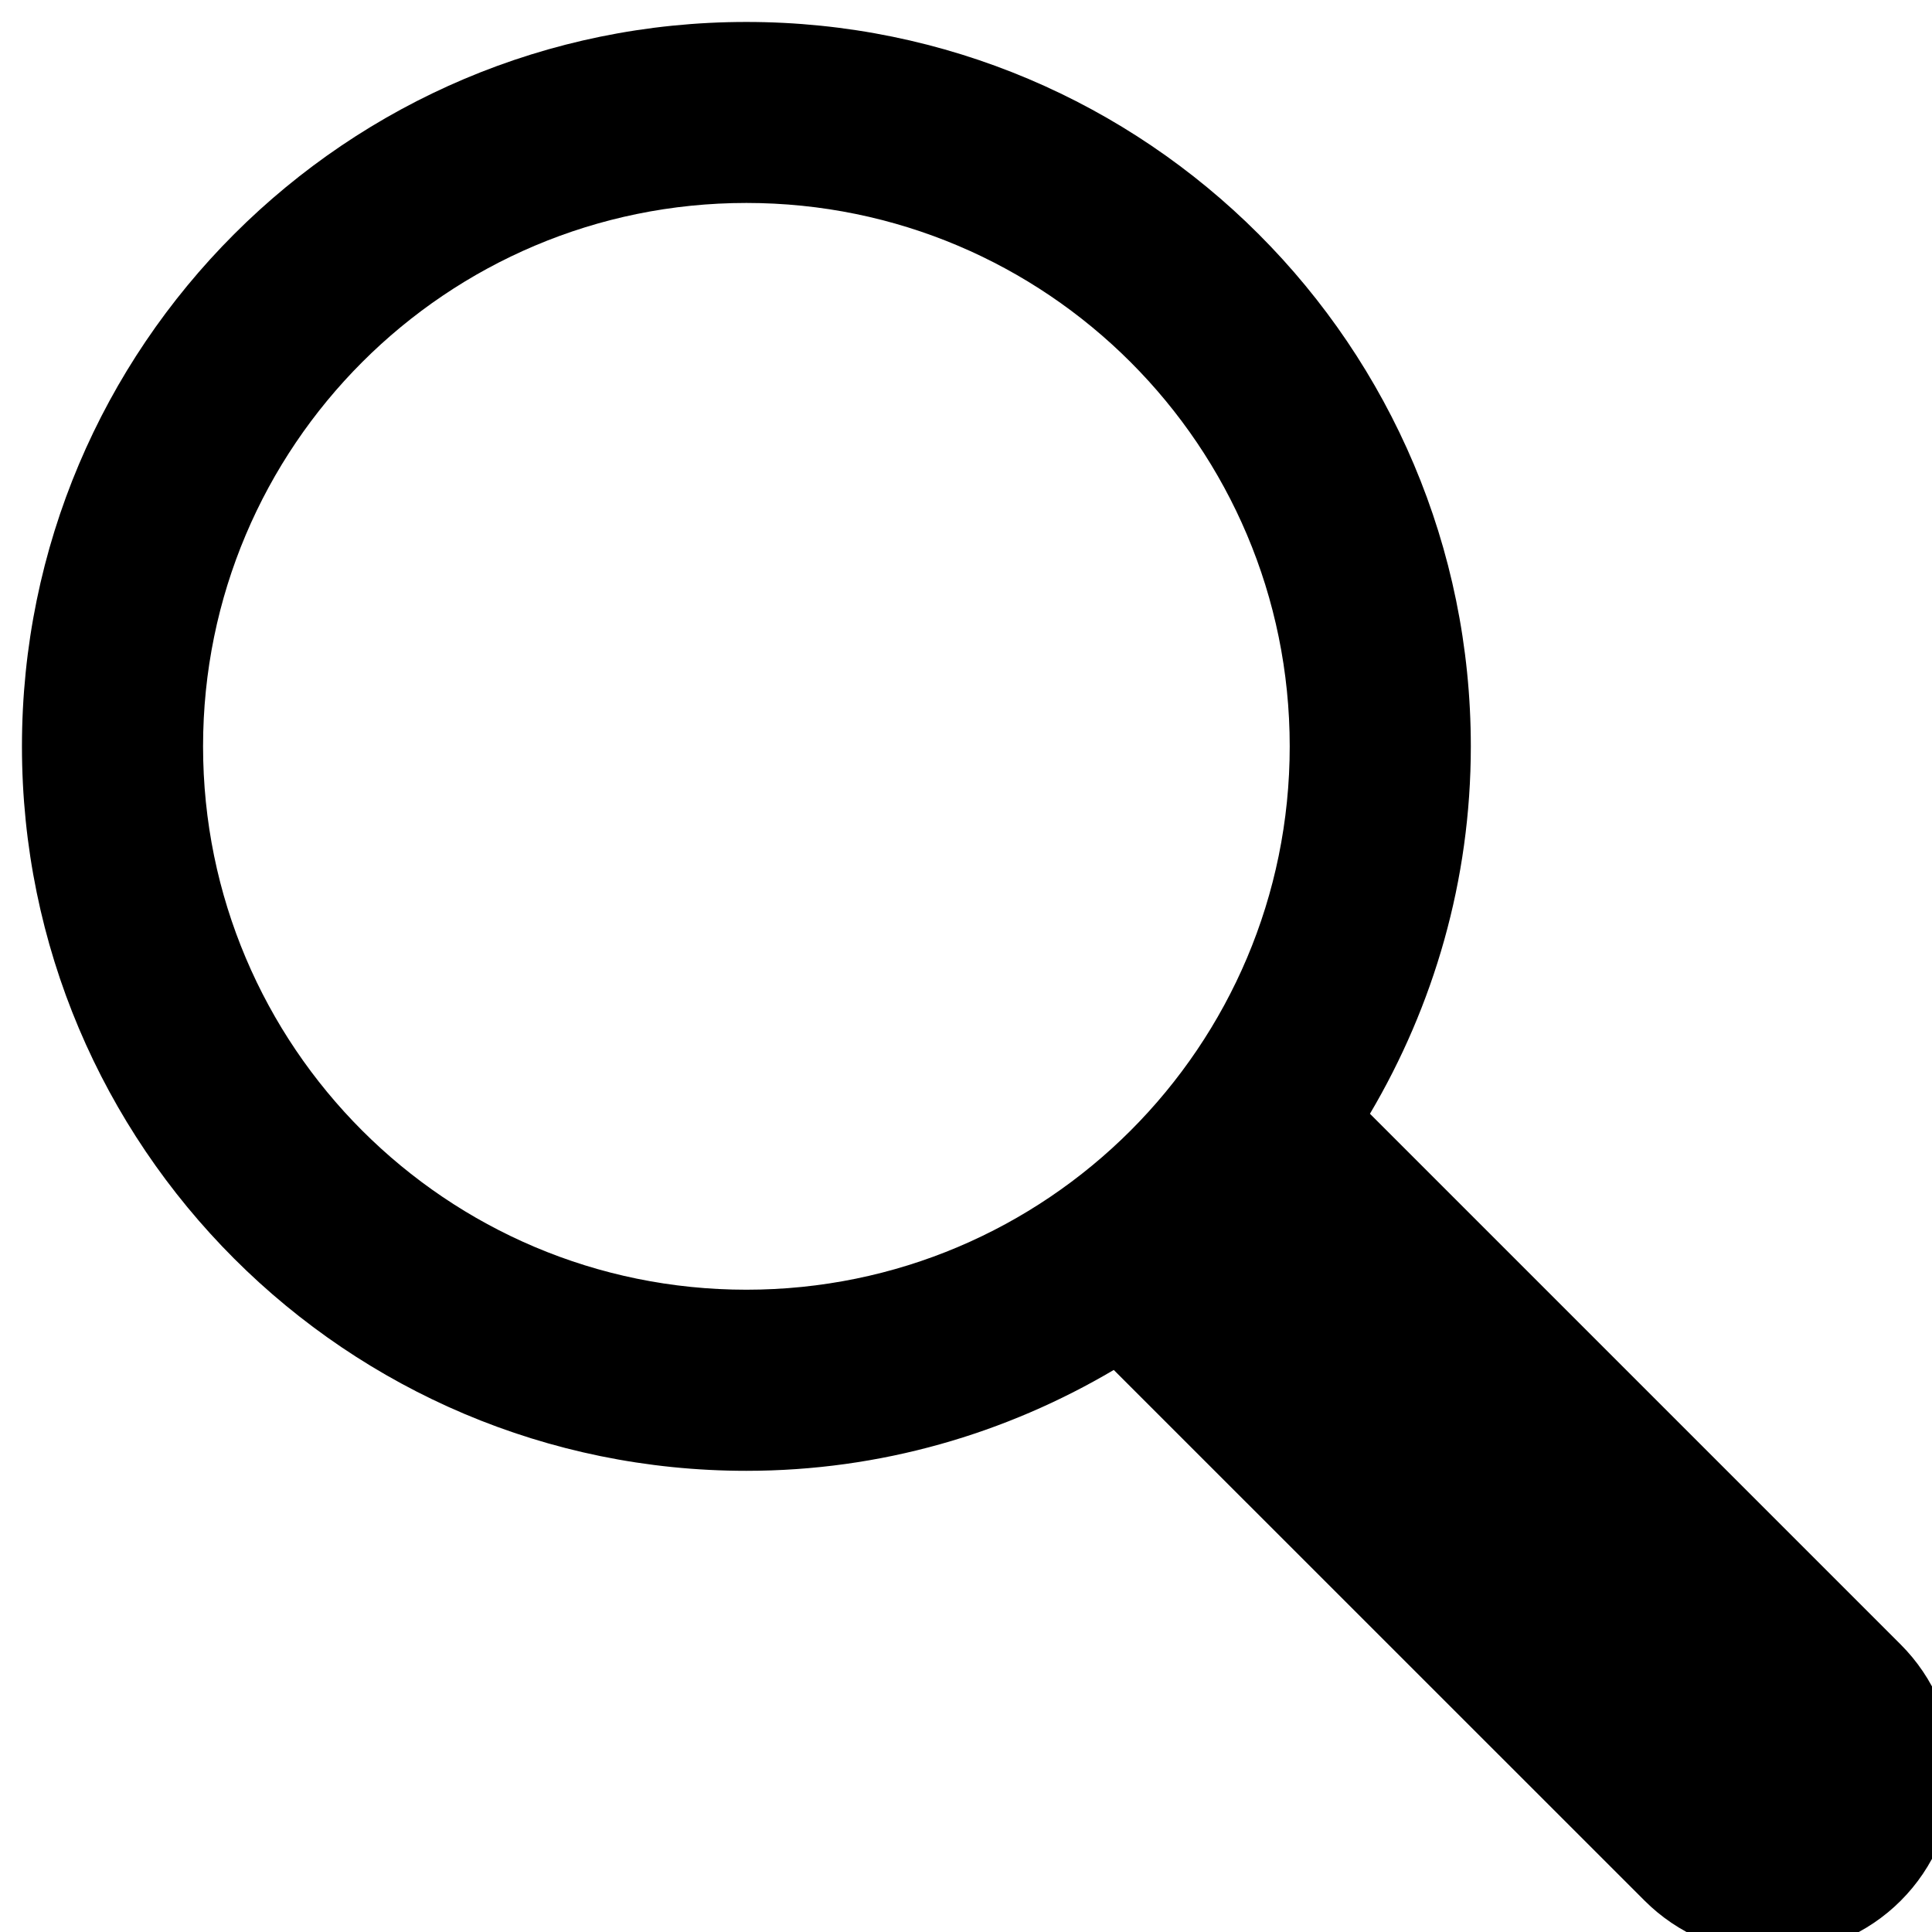
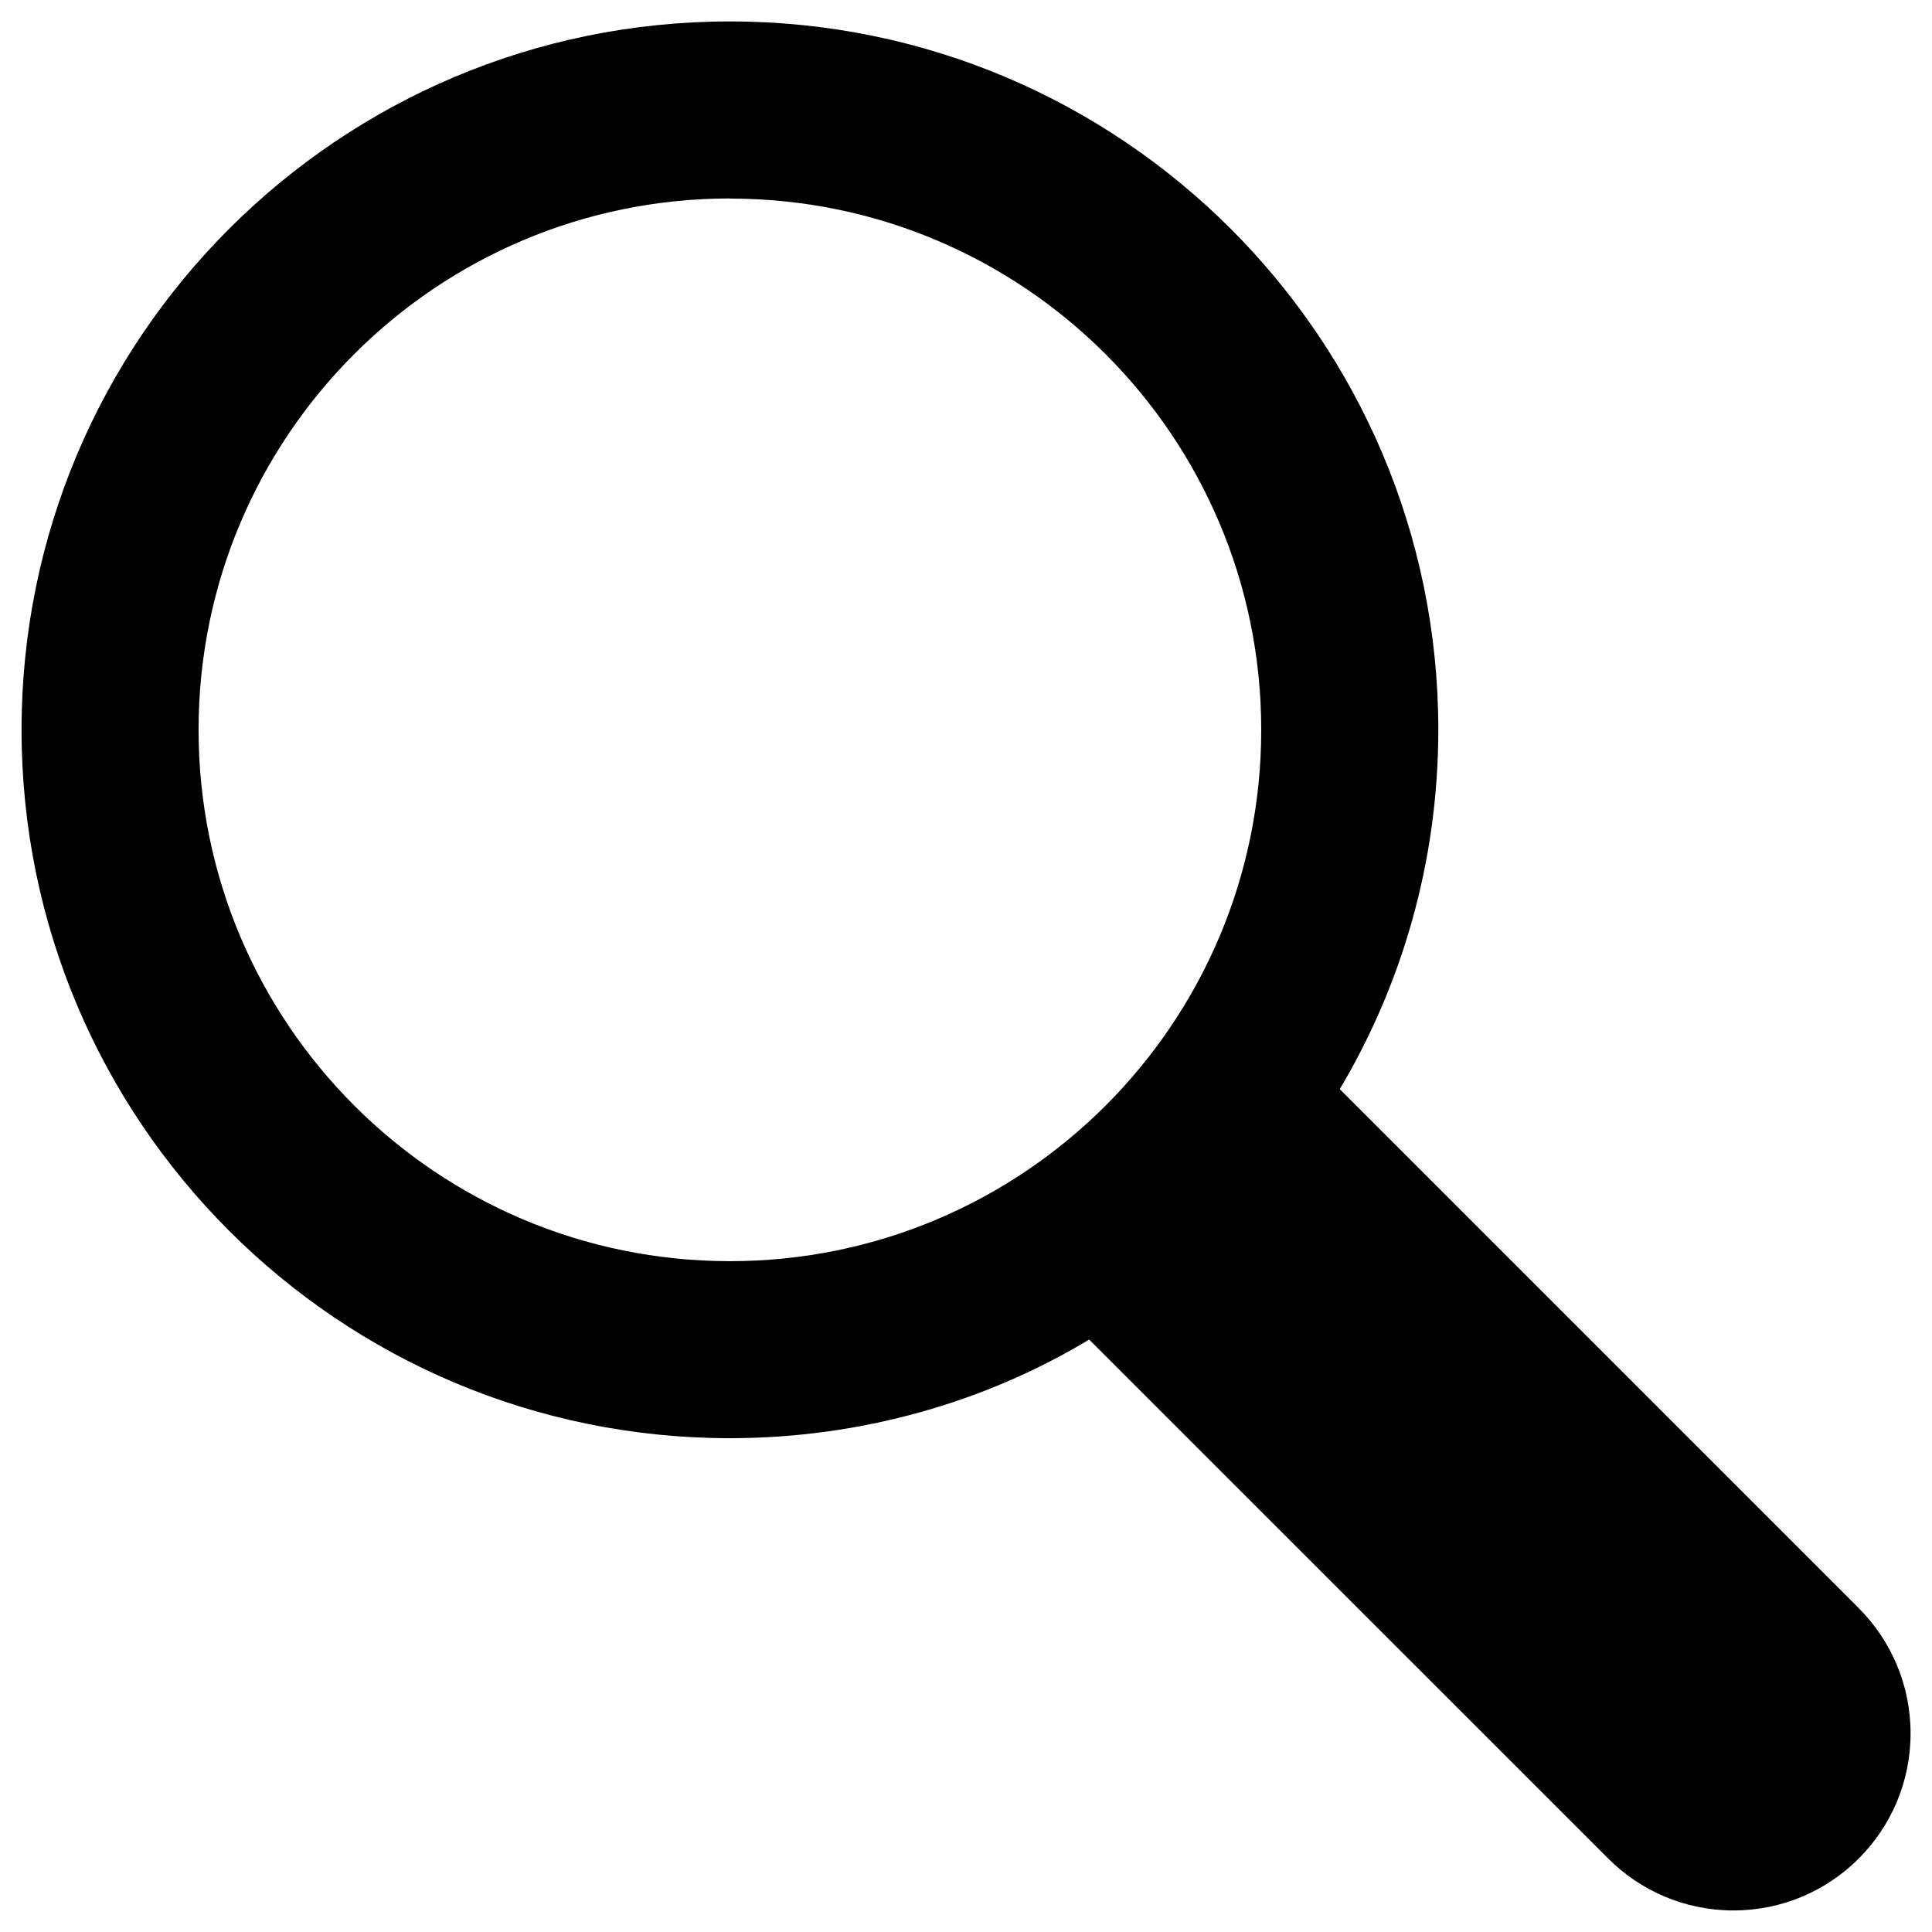
- <svg xmlns="http://www.w3.org/2000/svg" vievBox="0 0 18 18">
-   <path d="M17.317,14.983 C17.615,15.281 17.800,15.694 17.800,16.150 C17.800,17.061 17.061,17.800 16.150,17.800 C15.694,17.800 15.282,17.615 14.983,17.316 L14.983,17.316 L10.147,12.481 C9.165,13.061 8.023,13.400 6.800,13.400 C3.155,13.400 0.200,10.445 0.200,6.800 C0.200,3.155 3.155,0.200 6.800,0.200 C10.445,0.200 13.400,3.155 13.400,6.800 C13.400,8.023 13.061,9.165 12.481,10.147 L17.317,14.983 L17.317,14.983 ZM6.800,1.849 C4.066,1.849 1.850,4.066 1.850,6.800 C1.850,9.534 4.066,11.750 6.800,11.750 C9.534,11.750 11.750,9.534 11.750,6.800 C11.750,4.066 9.534,1.849 6.800,1.849 Z" />
+ <svg xmlns="http://www.w3.org/2000/svg" version="1.1" width="32" height="32" viewBox="0 0 32 32">
+   <path d="M30.786 26.636c0.531 0.531 0.859 1.264 0.859 2.074 0 1.62-1.313 2.933-2.933 2.933-0.81 0-1.544-0.328-2.075-0.86l-8.597-8.596c-1.701 1.026-3.755 1.633-5.95 1.634h-0c-6.48 0-11.733-5.253-11.733-11.733s5.253-11.733 11.733-11.733c6.48 0 11.733 5.253 11.733 11.733v0c-0.001 2.196-0.608 4.249-1.663 6.003l0.029-0.053 8.597 8.597zM12.089 3.287c-4.86 0.001-8.8 3.941-8.8 8.801s3.94 8.801 8.801 8.801c0 0 0.001 0 0.001 0h-0c4.86-0 8.799-3.94 8.799-8.8s-3.94-8.8-8.8-8.8c-0 0-0.001 0-0.001 0h0z" />
</svg>
